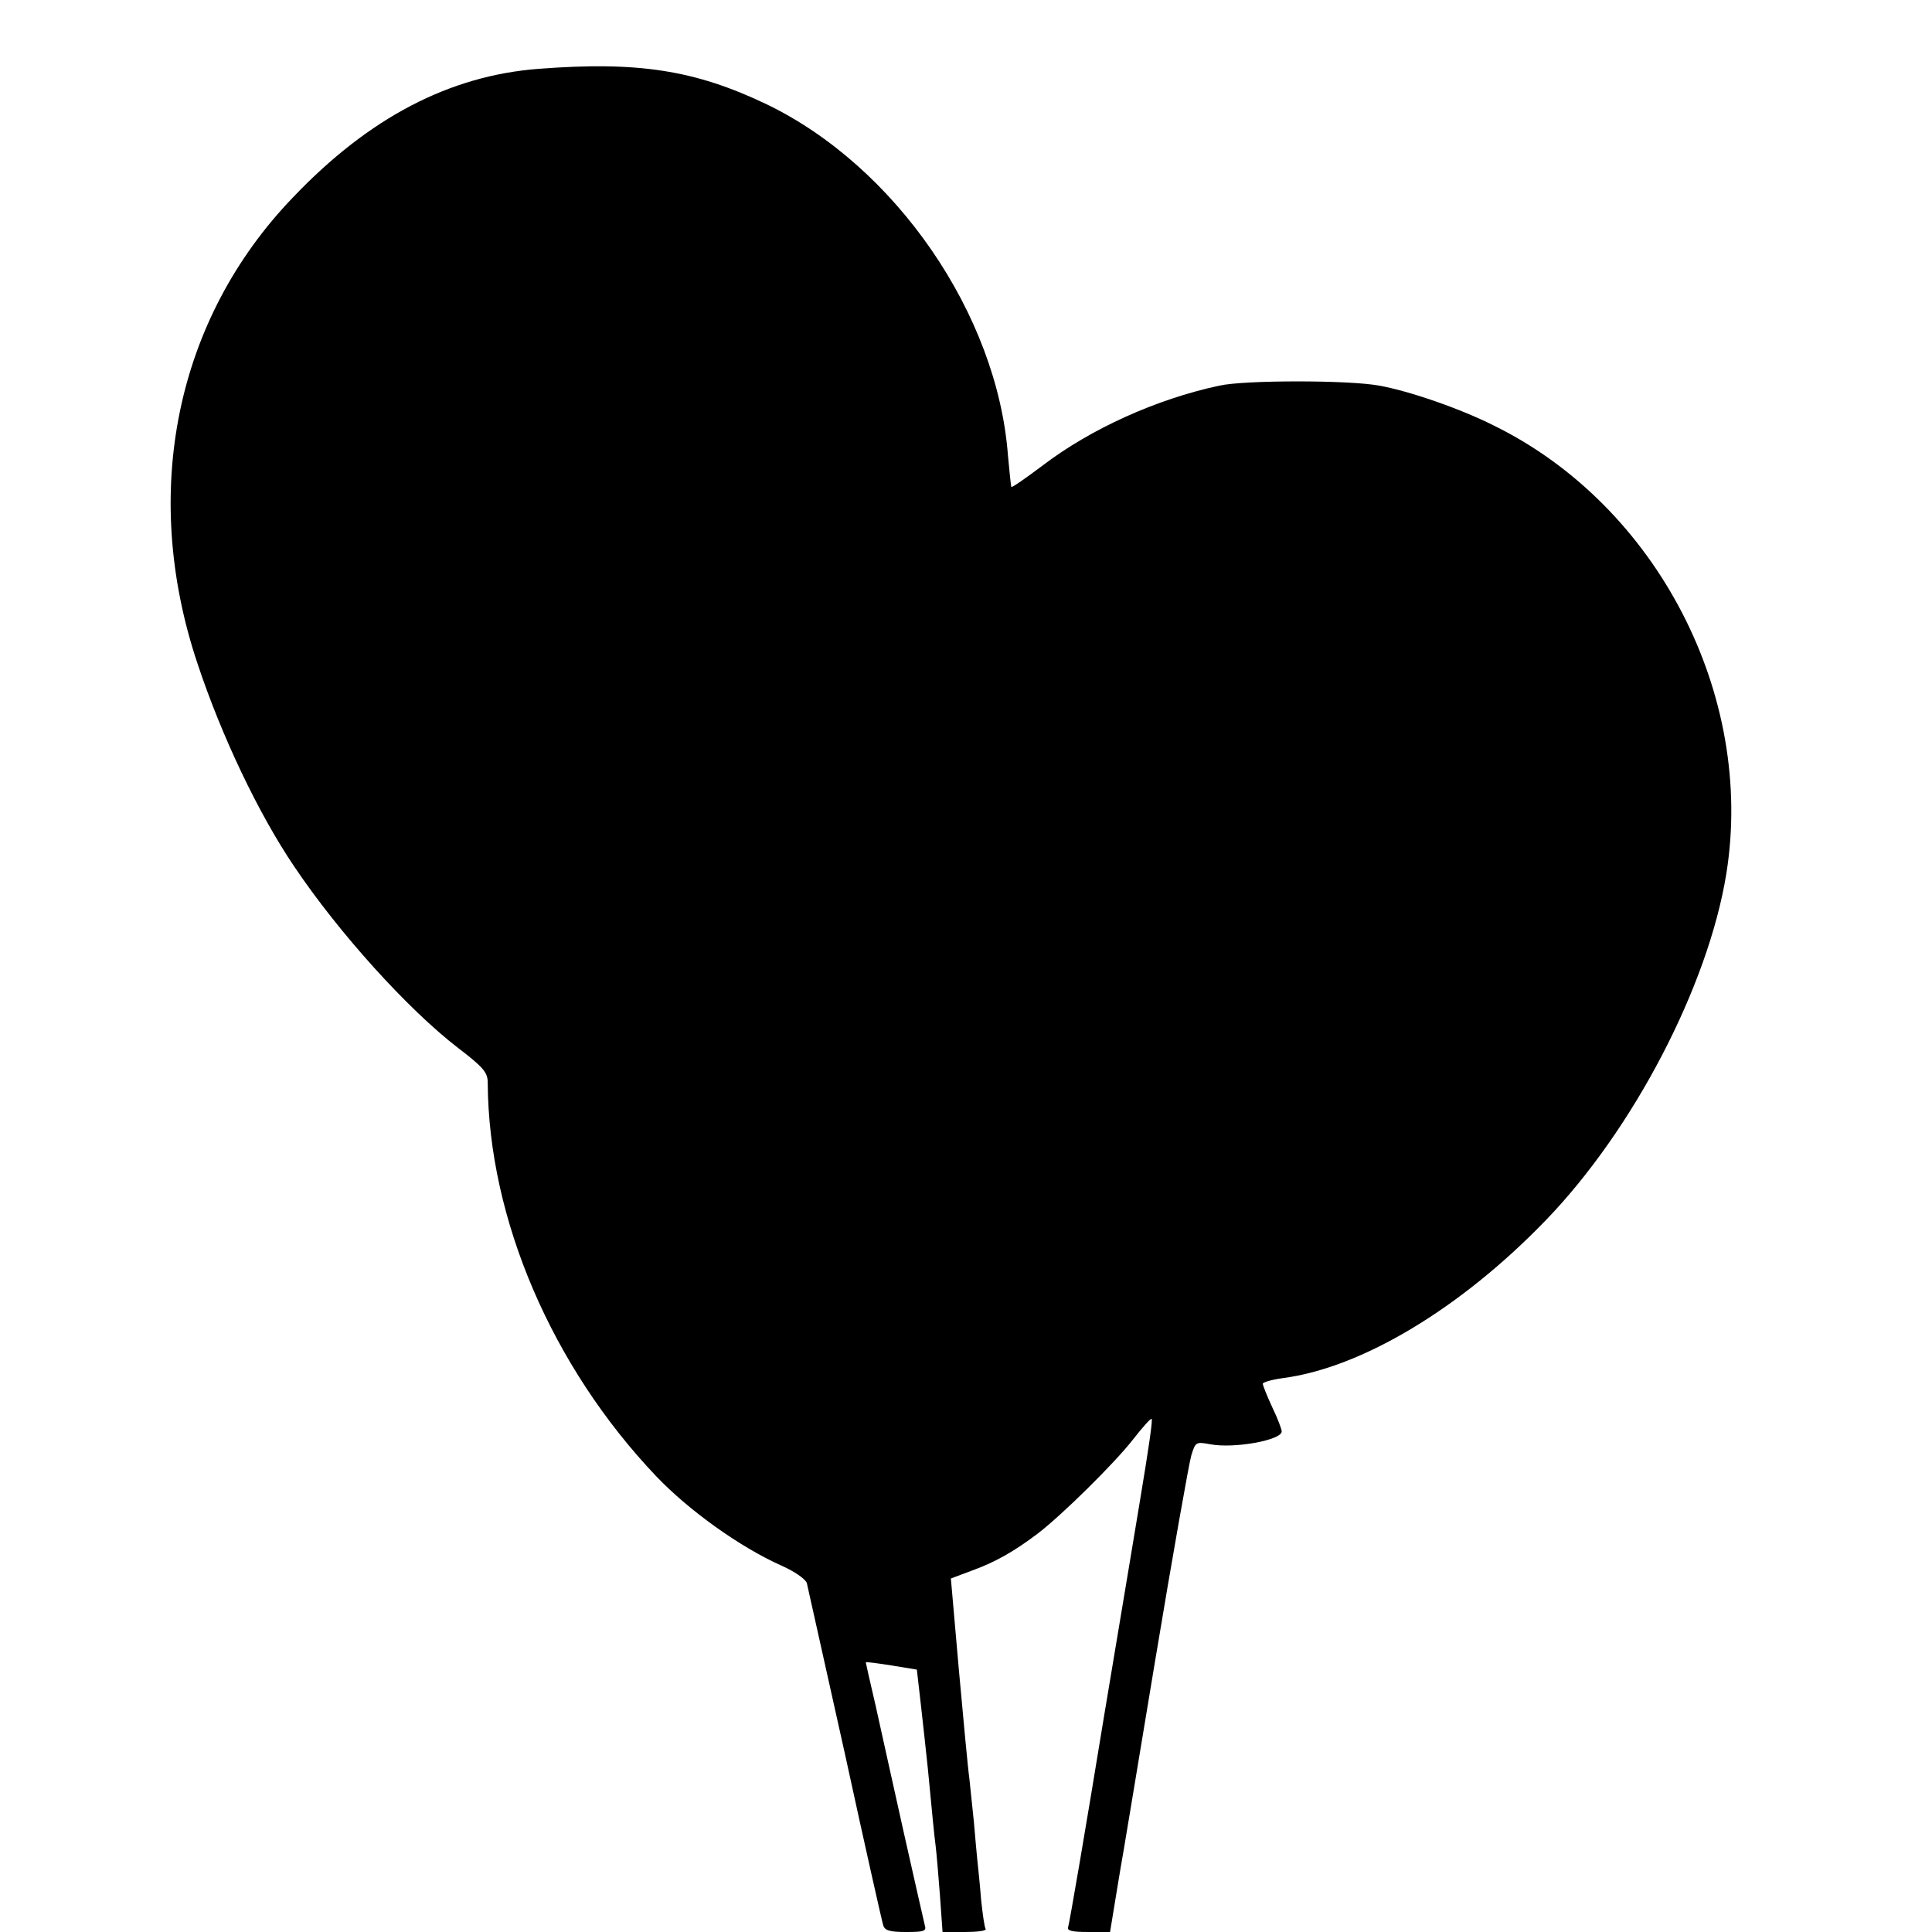
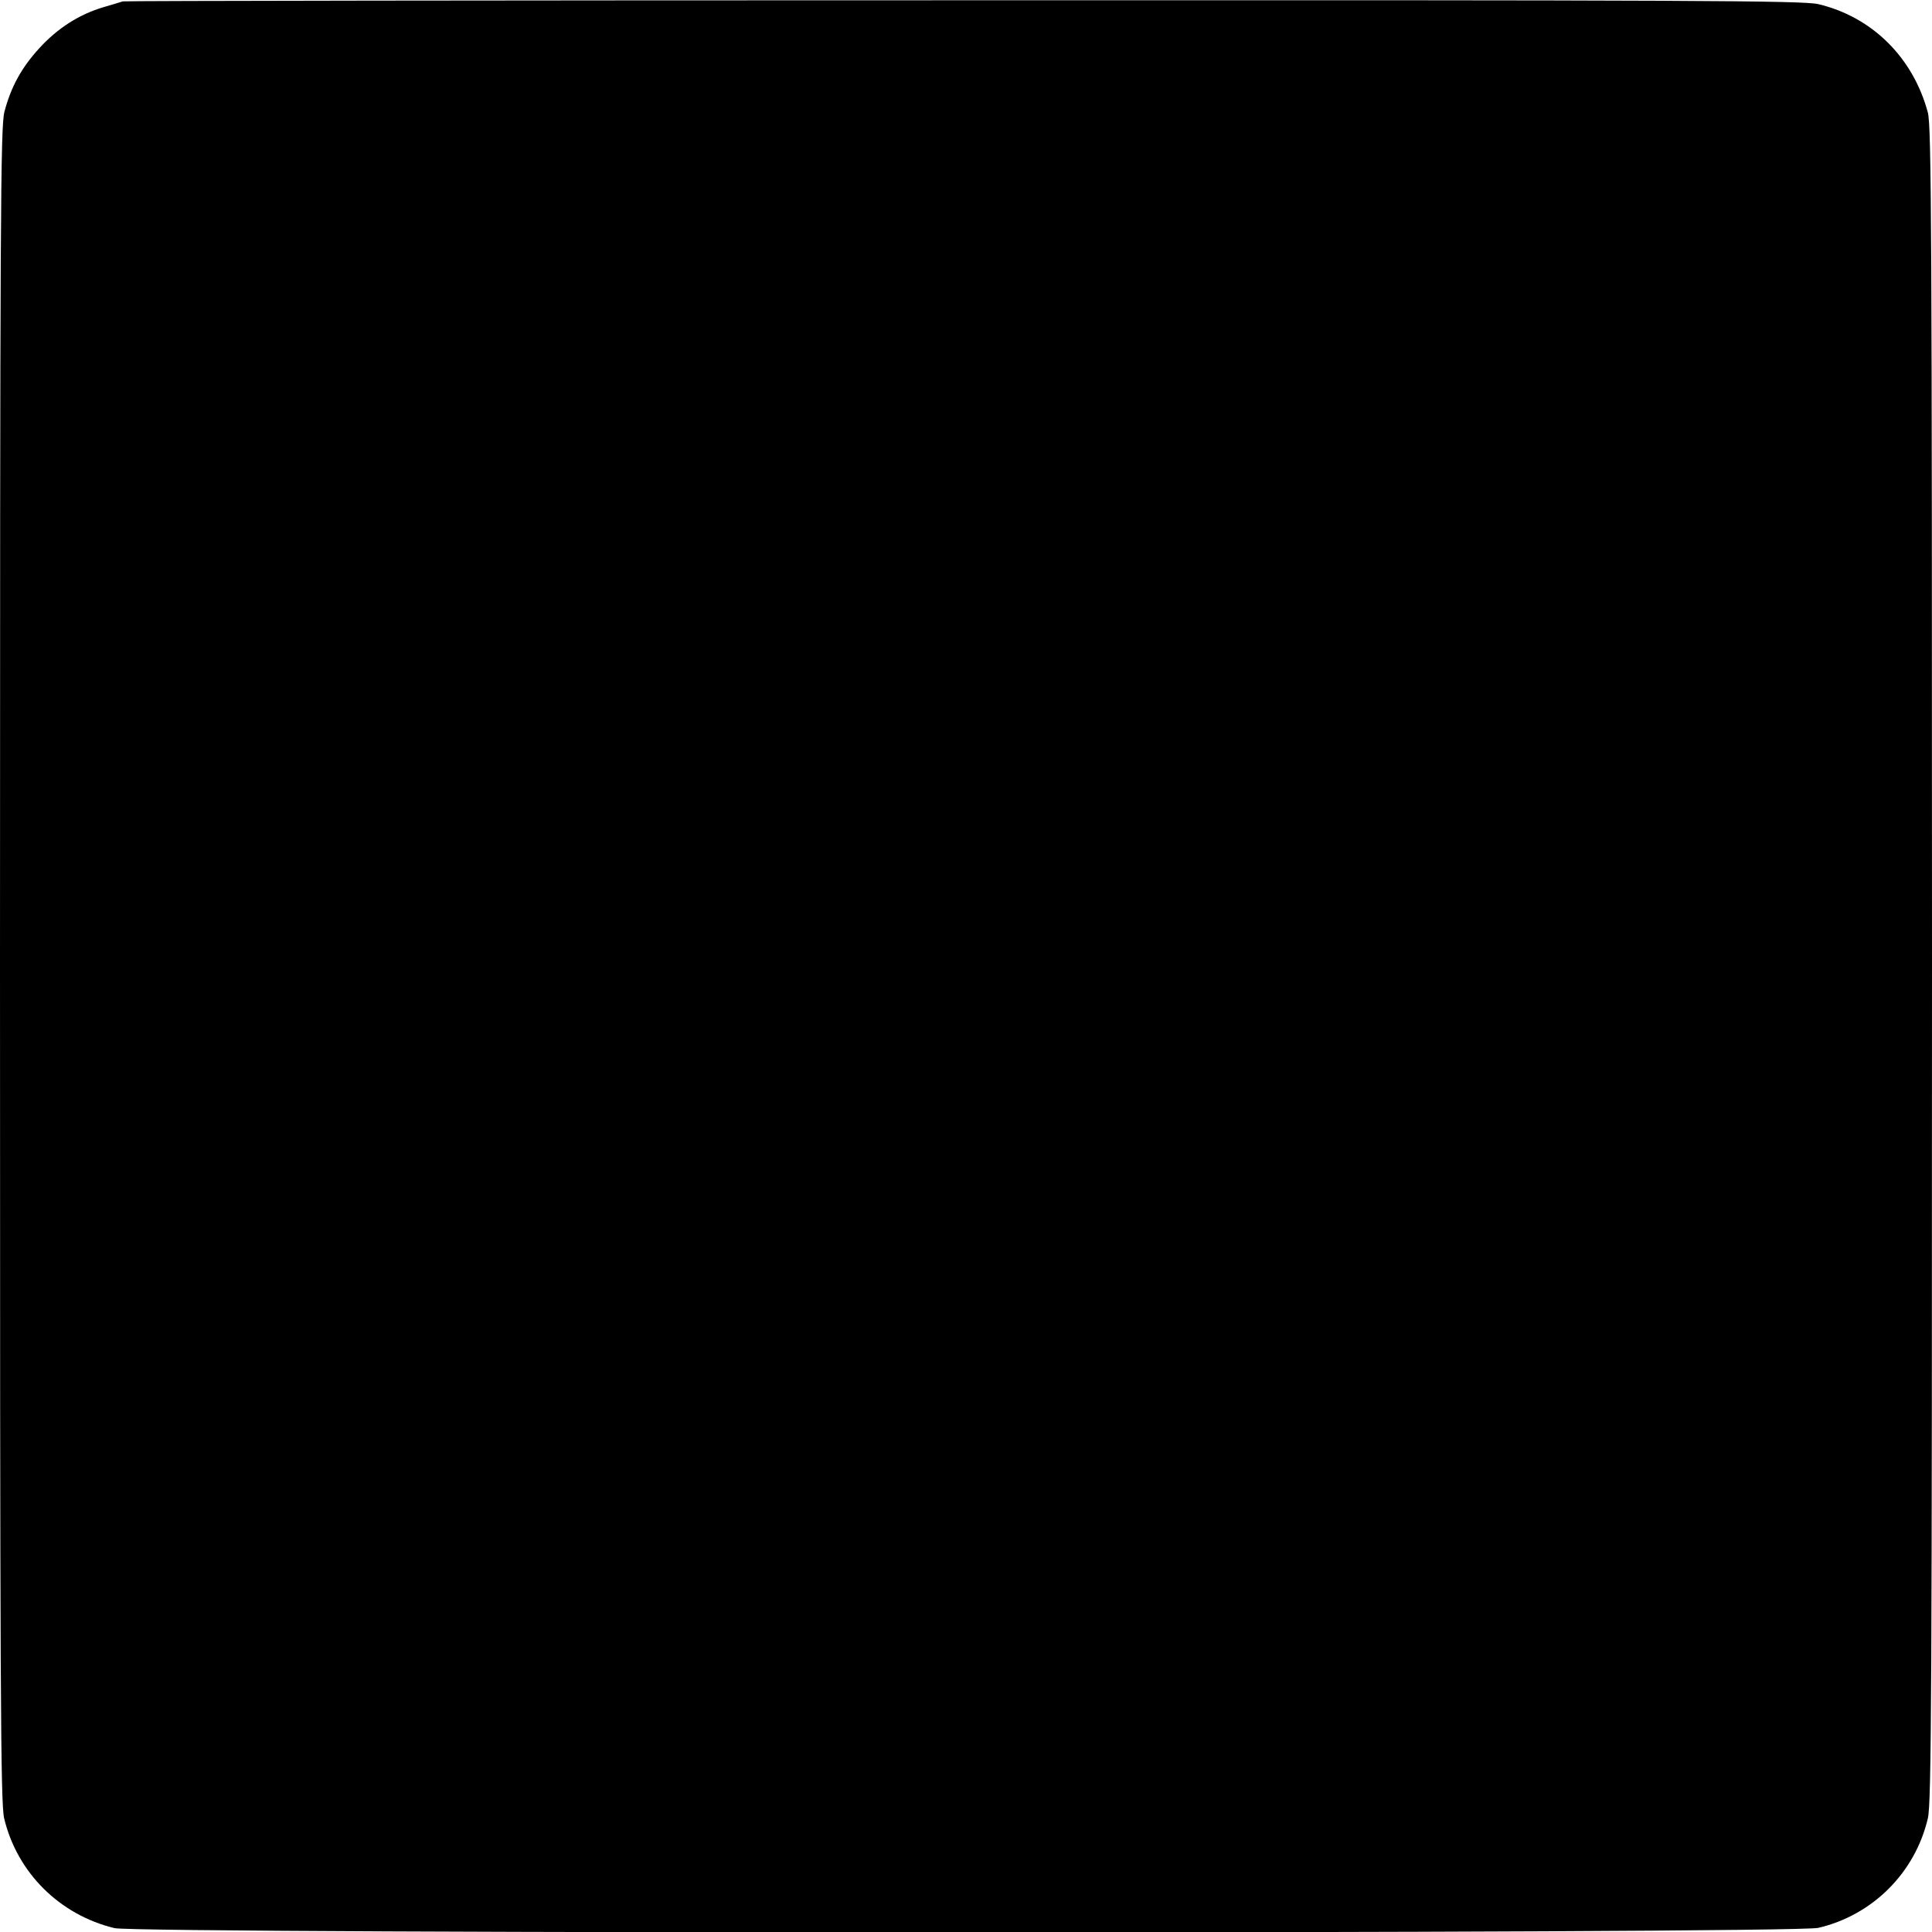
- <svg xmlns="http://www.w3.org/2000/svg" version="1.0" width="511pt" height="511pt" viewBox="0 0 511 511" preserveAspectRatio="xMidYMid meet">
-   <g transform="translate(0,511) scale(0.1,-0.1)" fill="#000000" stroke="none">
-     <path d="M1425 4928 c-236 -18 -449 -129 -650 -340 -310 -322 -404 -780 -253 -1232 64 -193 162 -399 257 -539 117 -174 300 -377 433 -479 68 -52 78 -65 78 -92 2 -360 170 -751 446 -1041 86 -90 221 -187 331 -236 34 -15 63 -35 67 -46 2 -10 48 -214 101 -453 52 -239 98 -443 101 -452 4 -14 17 -18 60 -18 48 0 55 2 50 18 -2 9 -28 121 -56 247 -28 127 -62 278 -75 338 -14 59 -25 109 -25 110 0 2 30 -2 68 -8 l67 -11 11 -96 c6 -53 14 -127 18 -165 12 -125 17 -178 21 -208 2 -16 7 -74 11 -127 l7 -98 59 0 c33 0 57 3 55 8 -3 4 -8 39 -12 77 -3 39 -8 86 -10 105 -2 19 -6 64 -9 100 -4 36 -9 88 -12 115 -4 28 -16 158 -28 290 l-21 240 56 21 c61 22 112 51 174 98 64 49 203 186 252 249 25 32 47 57 49 54 3 -3 -7 -73 -31 -217 -2 -14 -45 -270 -95 -570 -49 -300 -92 -551 -95 -557 -3 -10 11 -13 54 -13 l57 0 12 73 c6 39 14 83 16 97 3 14 43 257 90 540 47 283 91 531 97 551 11 35 12 36 50 29 64 -12 189 11 189 34 0 6 -11 35 -25 64 -14 30 -25 58 -25 62 0 4 24 11 53 15 208 27 470 184 695 417 232 240 430 620 478 917 76 472 -183 973 -614 1185 -89 45 -225 92 -304 106 -79 15 -357 15 -423 0 -168 -36 -341 -115 -467 -211 -44 -33 -81 -59 -83 -57 -1 1 -5 39 -9 83 -28 374 -298 766 -640 930 -189 90 -339 113 -601 93z" />
+ <svg xmlns="http://www.w3.org/2000/svg" version="1.0" width="700pt" height="700pt" viewBox="0 0 700 700" preserveAspectRatio="xMidYMid meet">
+   <g transform="translate(0,700) scale(0.1,-0.1)" fill="#000000" stroke="none">
+     <path d="M445 6995 c-5 -2 -37 -11 -70 -21 -88 -26 -166 -76 -232 -148 -65 -71 -103 -140 -127 -231 -14 -54 -16 -362 -16 -3090 0 -2635 2 -3038 15 -3093 47 -197 201 -350 400 -398 92 -21 6080 -21 6173 1 197 46 351 200 397 397 13 55 15 456 15 3093 0 2653 -2 3037 -15 3087 -53 199 -202 347 -397 393 -55 13 -455 15 -3098 14 -1669 0 -3039 -2 -3045 -4z" />
  </g>
</svg>
